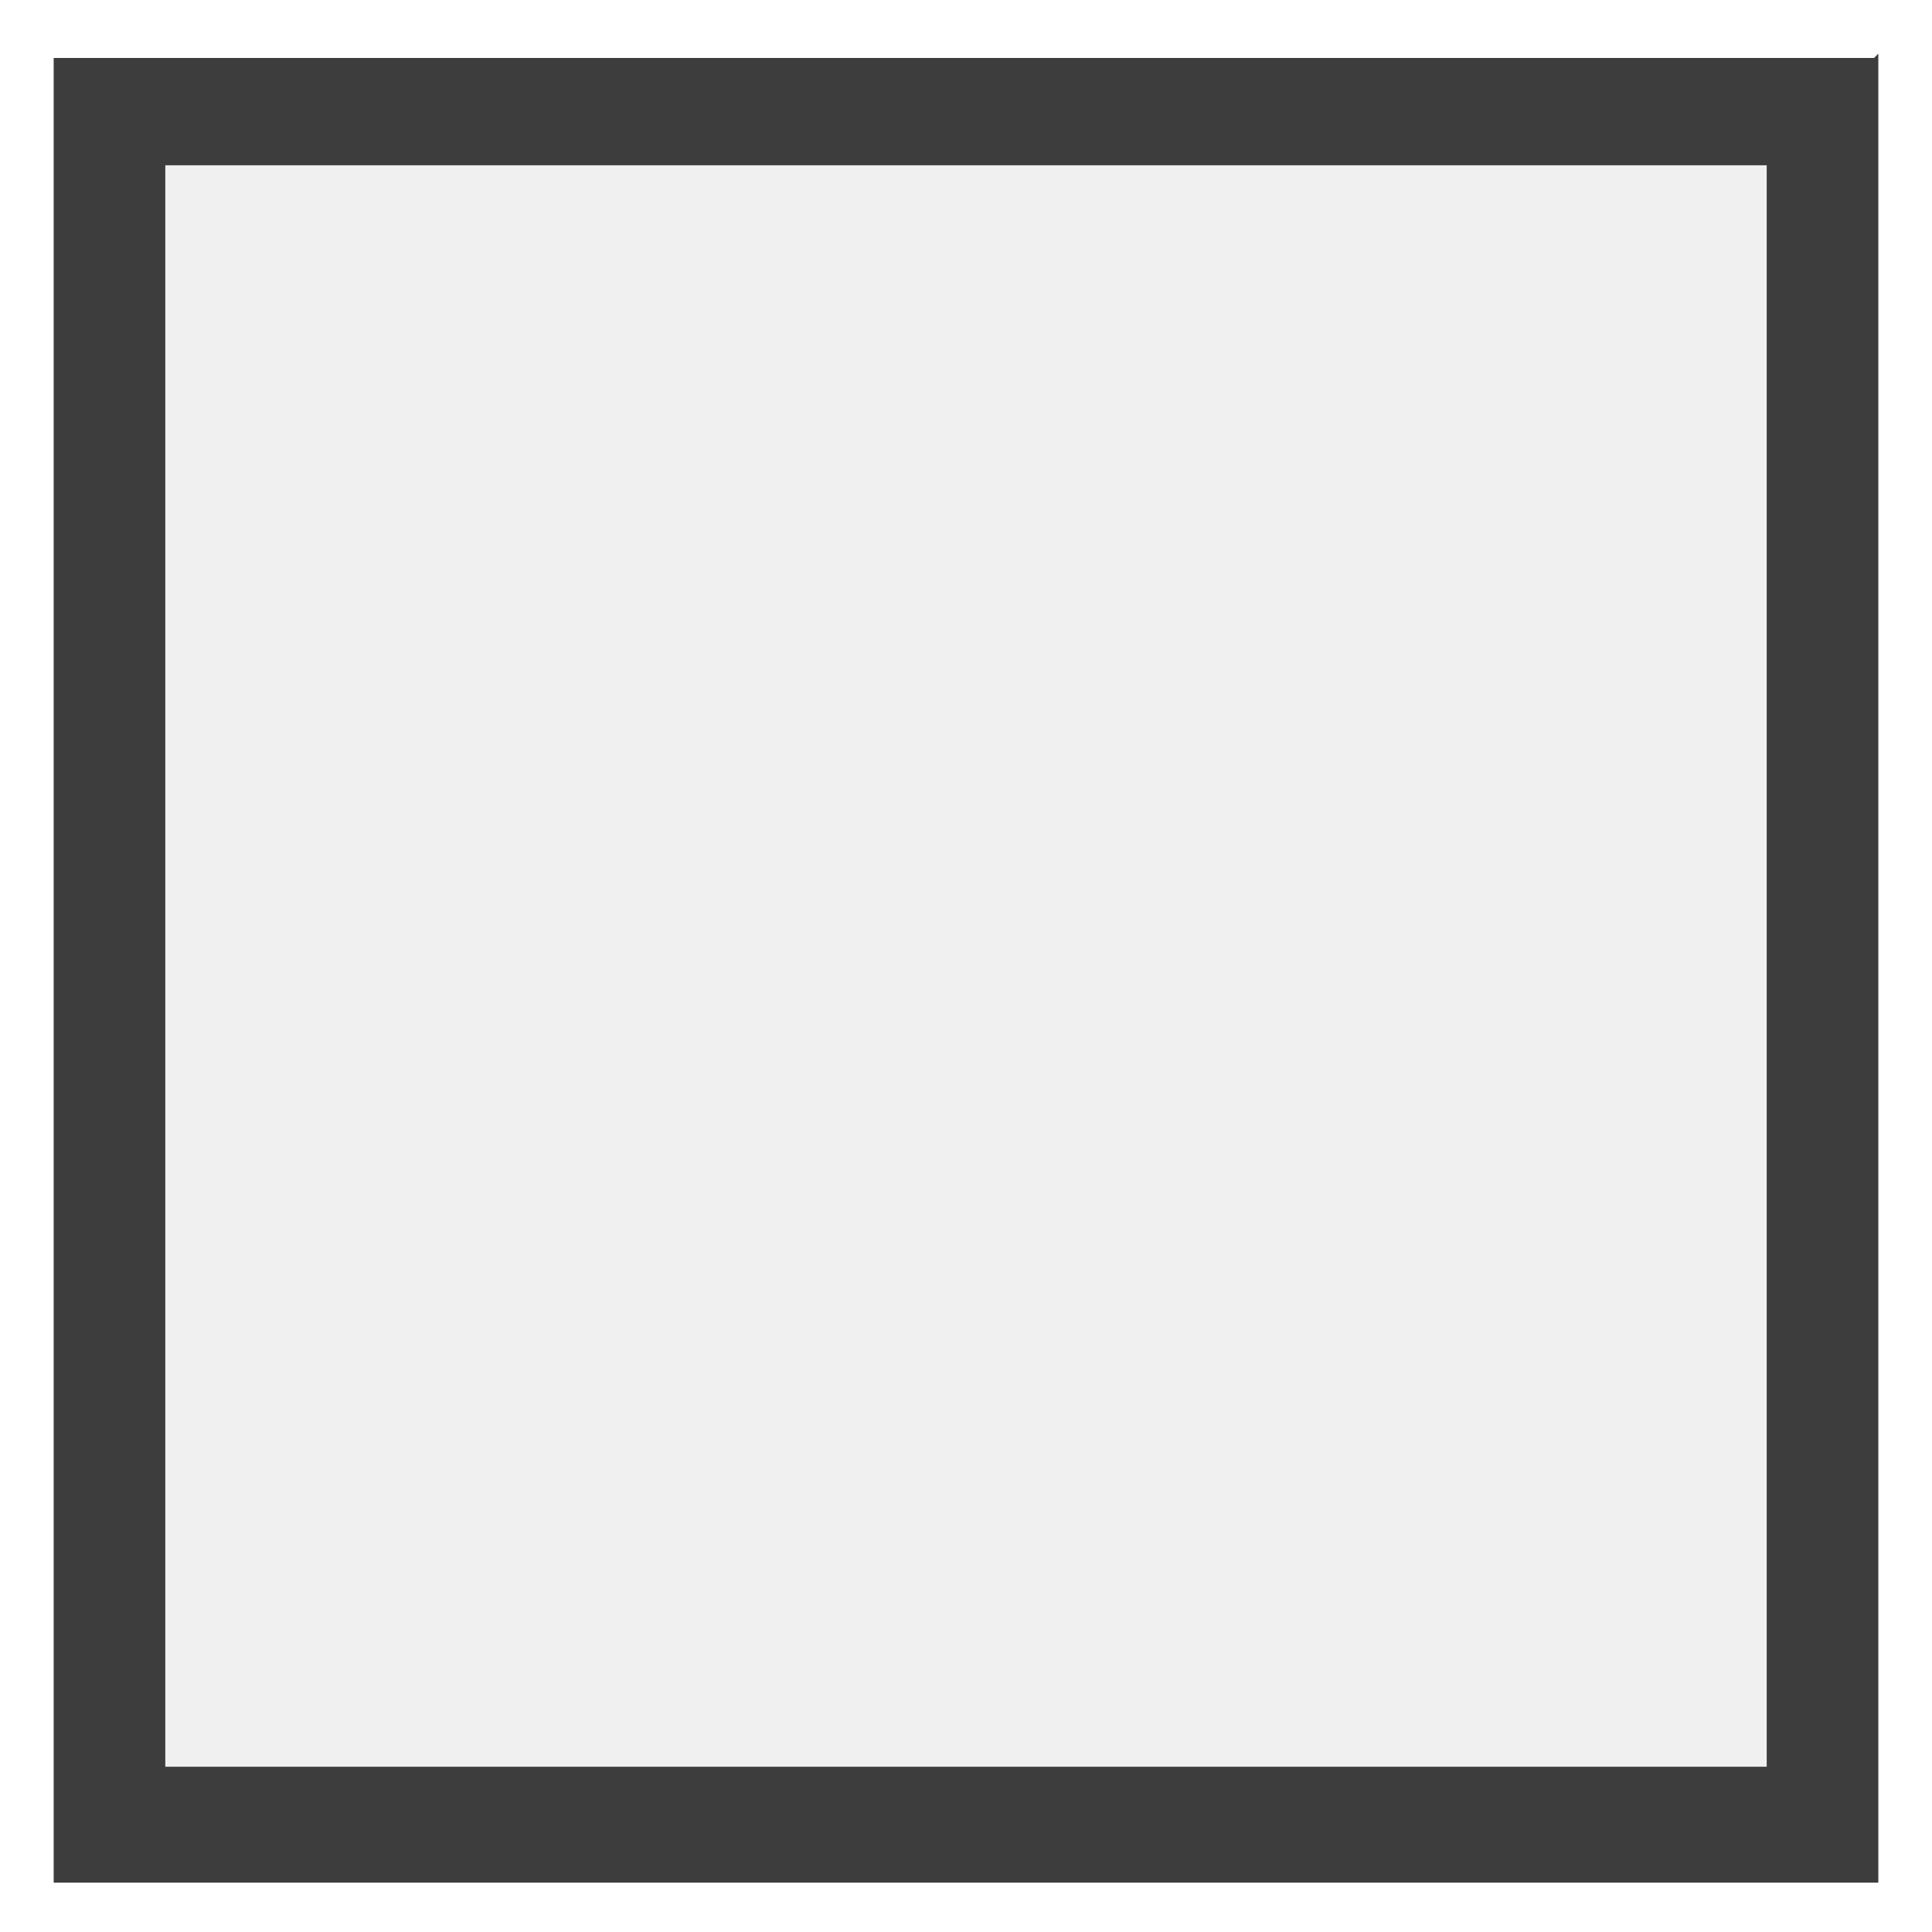
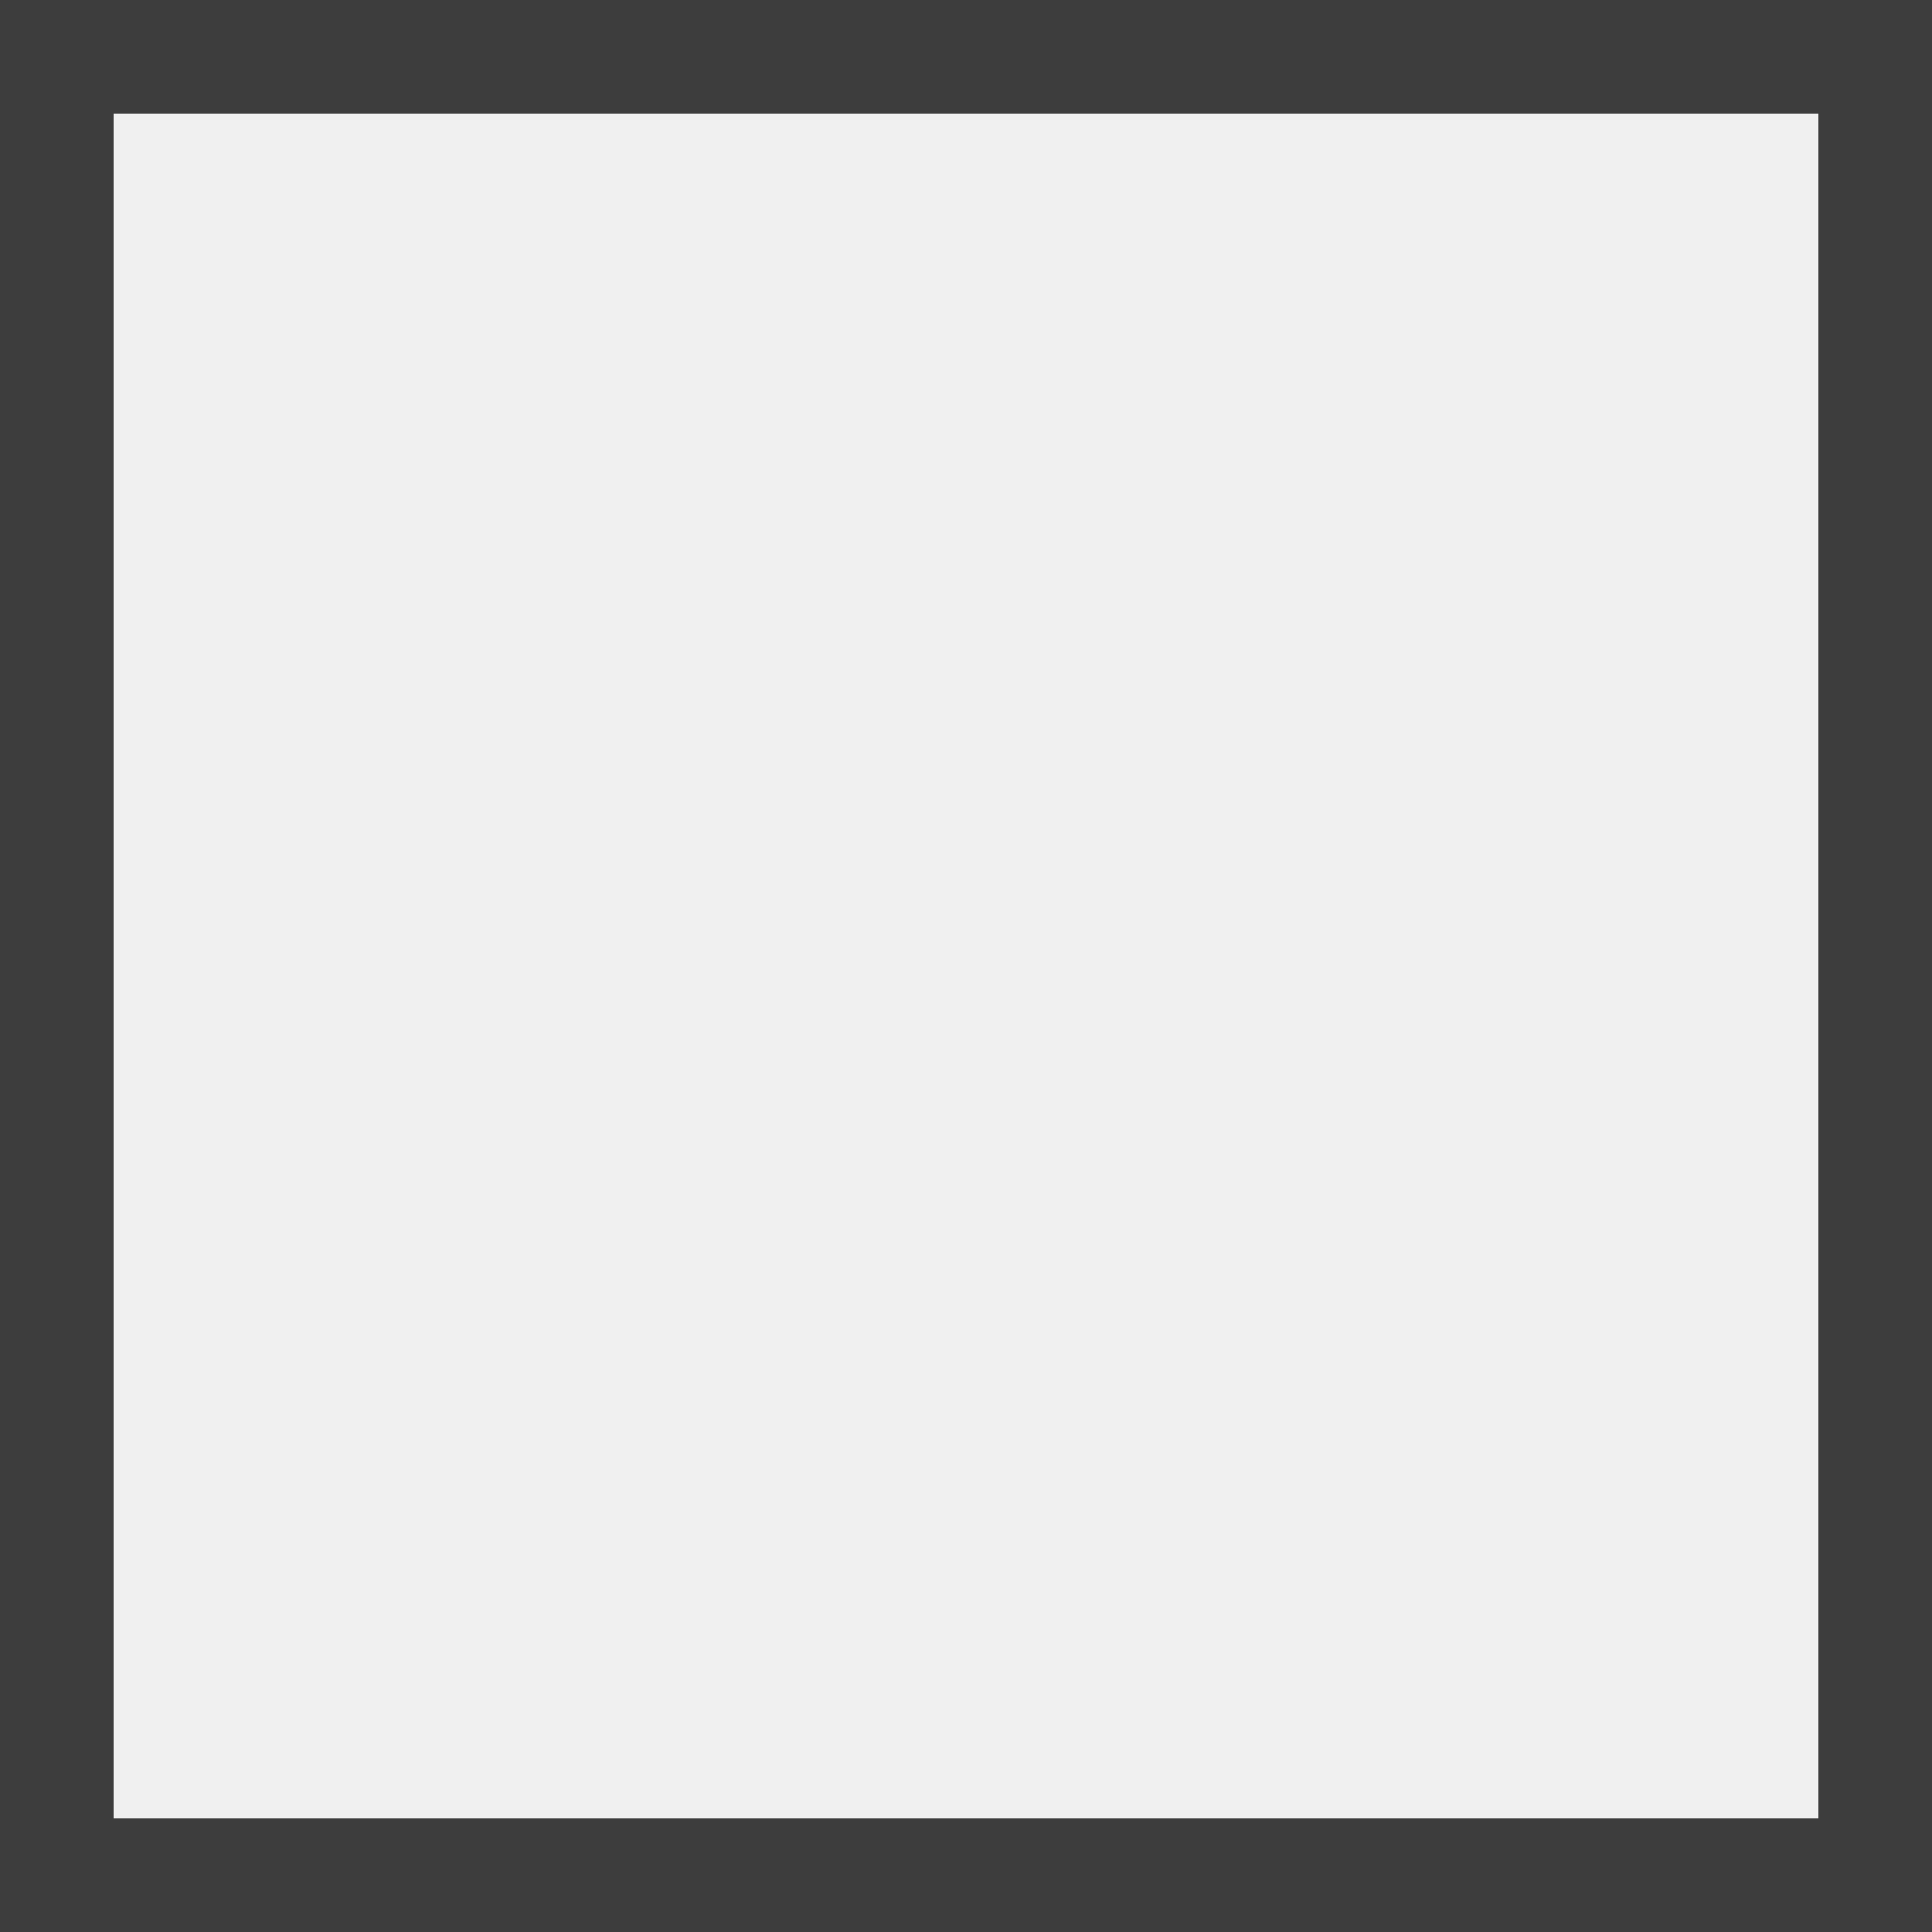
- <svg xmlns="http://www.w3.org/2000/svg" id="Layer_1" data-name="Layer 1" viewBox="0 0 18 18">
-   <defs>
-     <style>.cls-1{fill:#fff;}.cls-2{fill:#3d3d3d;}</style>
-   </defs>
-   <path class="cls-1" d="M17,1V17H1V1H17m1-1H0V18H18V0Z" />
-   <path class="cls-2" d="M16.46,1.54V16.46H1.54V1.54H16.46m1-1H.5v17h17V.5Z" />
+ <svg xmlns="http://www.w3.org/2000/svg" version="1.1" id="Layer_1" x="0px" y="0px" viewBox="0 0 17 17" style="enable-background:new 0 0 17 17;" xml:space="preserve">
+   <style type="text/css">
+ 	.st0{fill:#68573E;}
+ 	.st1{fill:#FFFFFF;}
+ 	.st2{fill:#66563E;}
+ 	.st3{fill:#3D3D3D;}
+ </style>
+   <g id="Check">
+ </g>
+   <g id="Delete">
+ </g>
+   <g id="Check_1_">
+ </g>
+   <g>
+     <g>
+       <path class="st3" d="M16,1V16H1V1H16 M17,0H0v17h17V0L17,0z" />
+     </g>
+   </g>
</svg>
